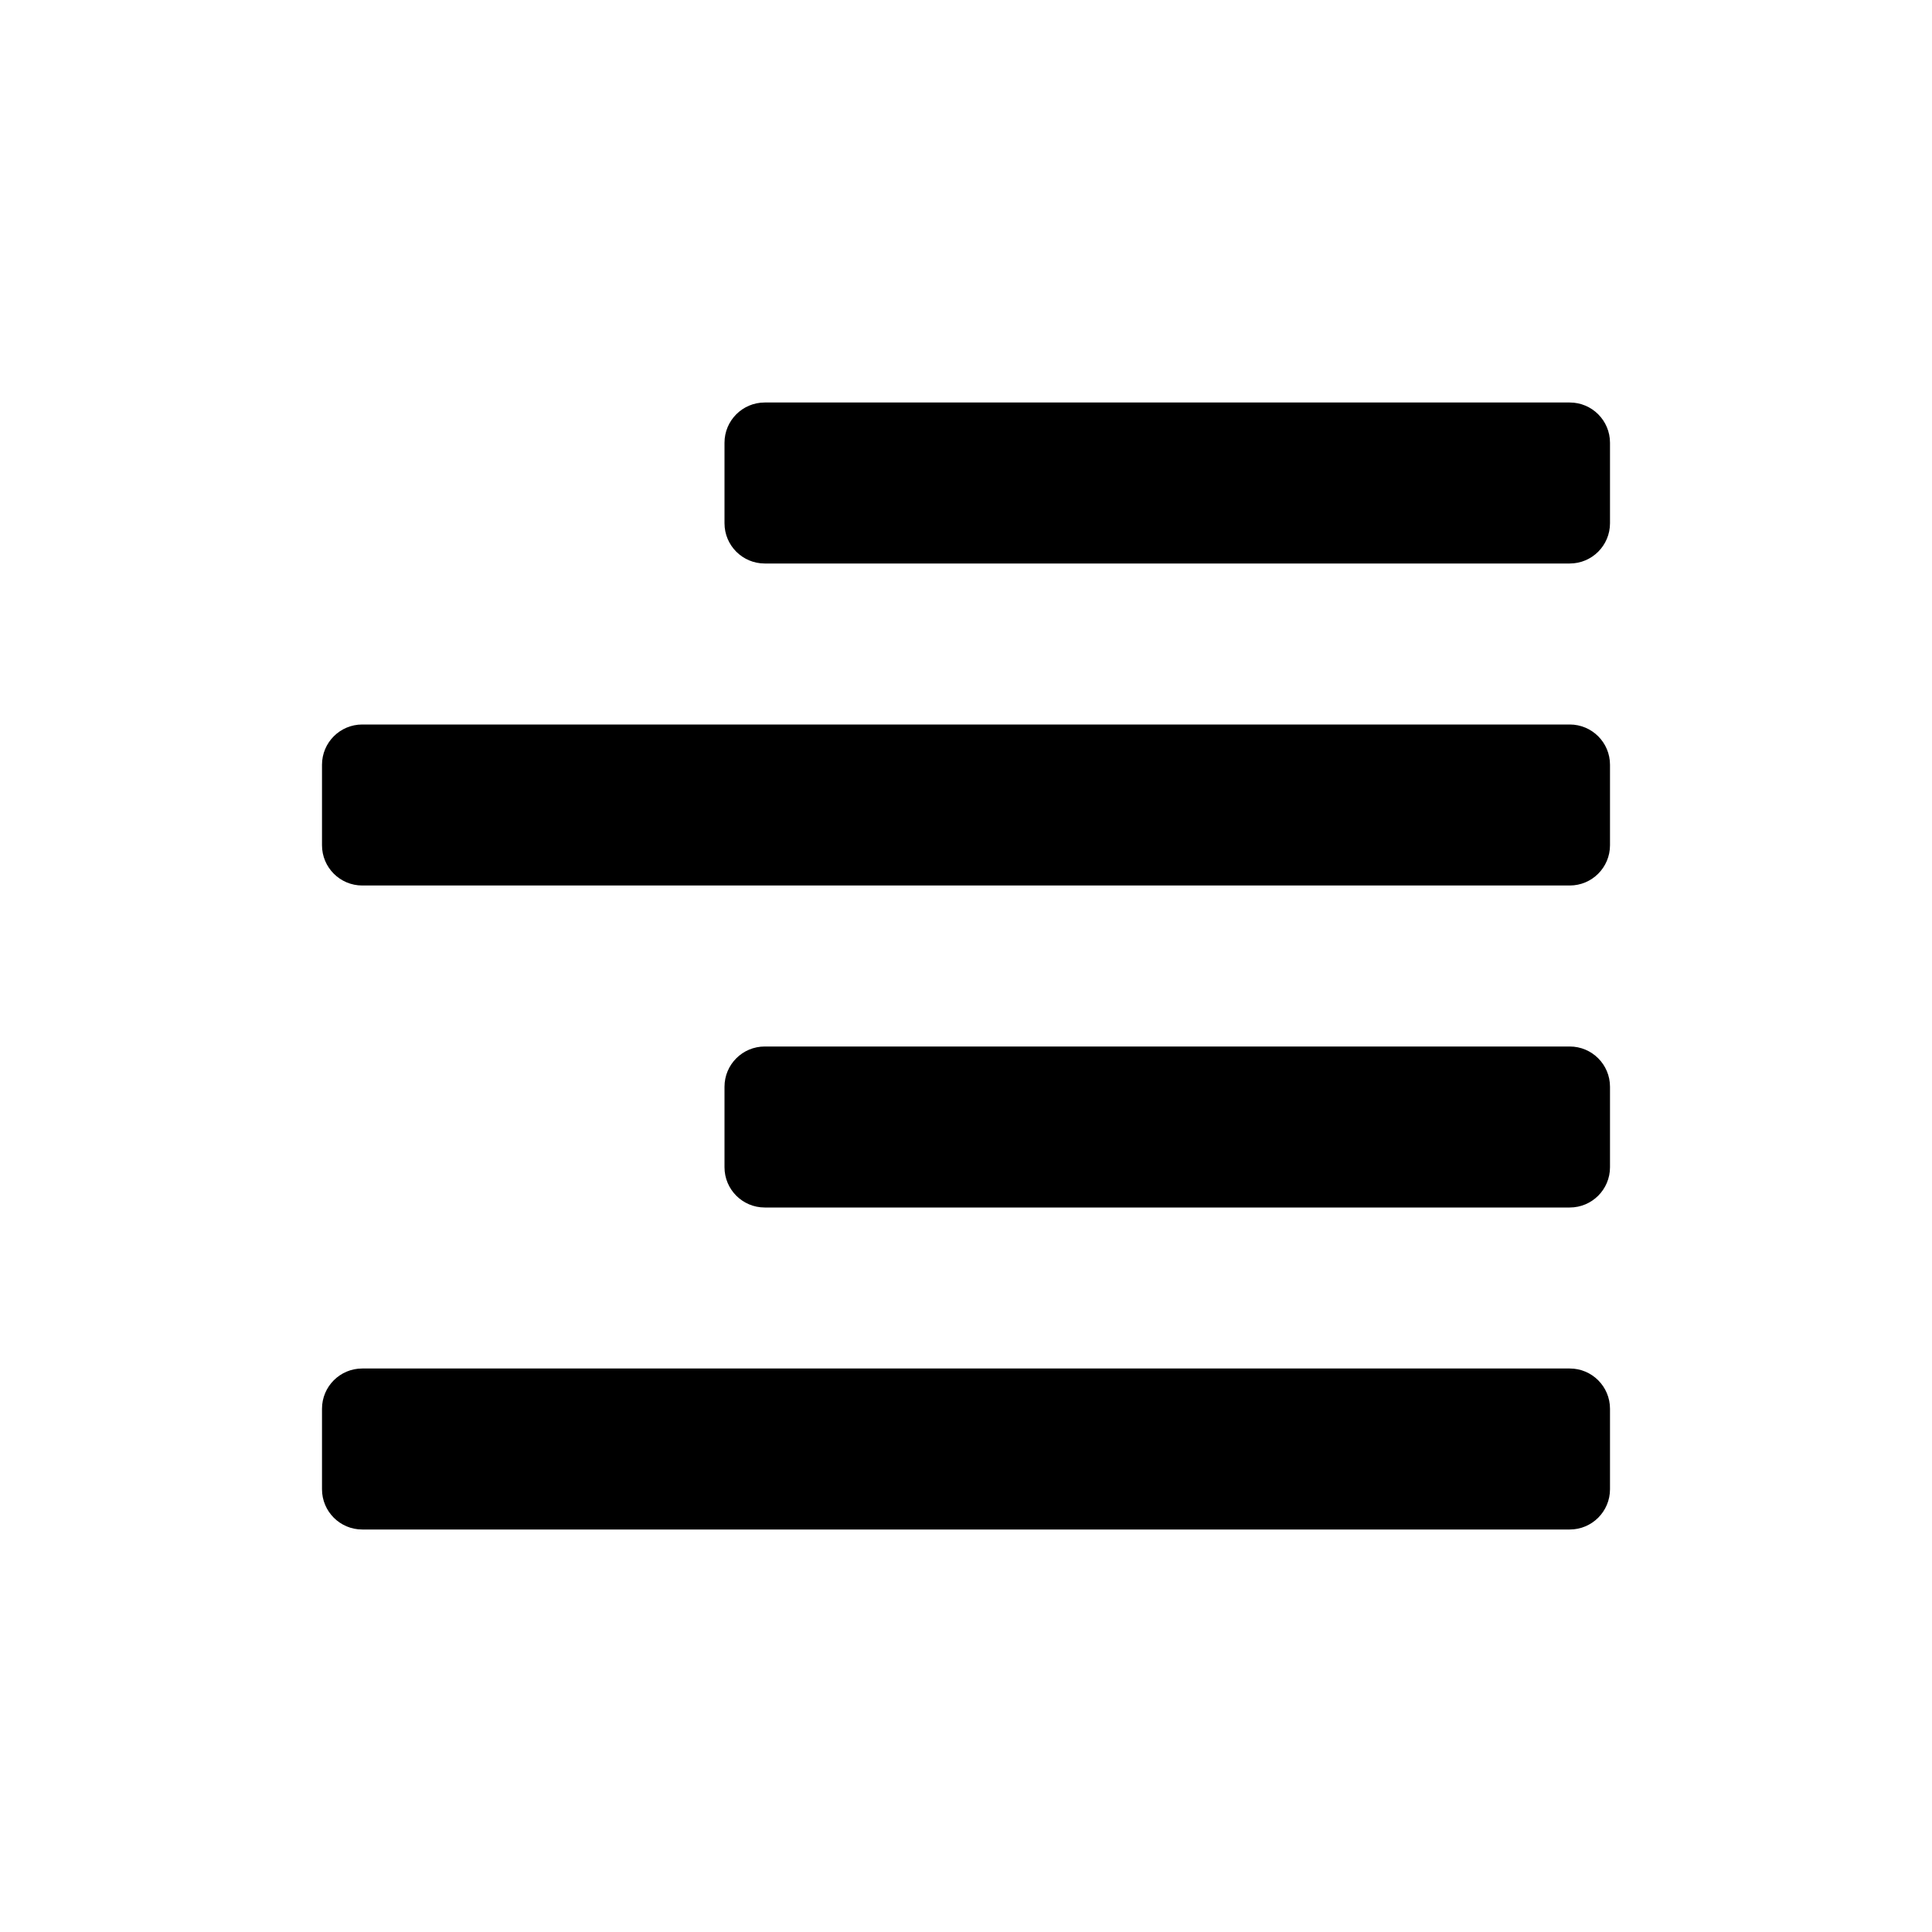
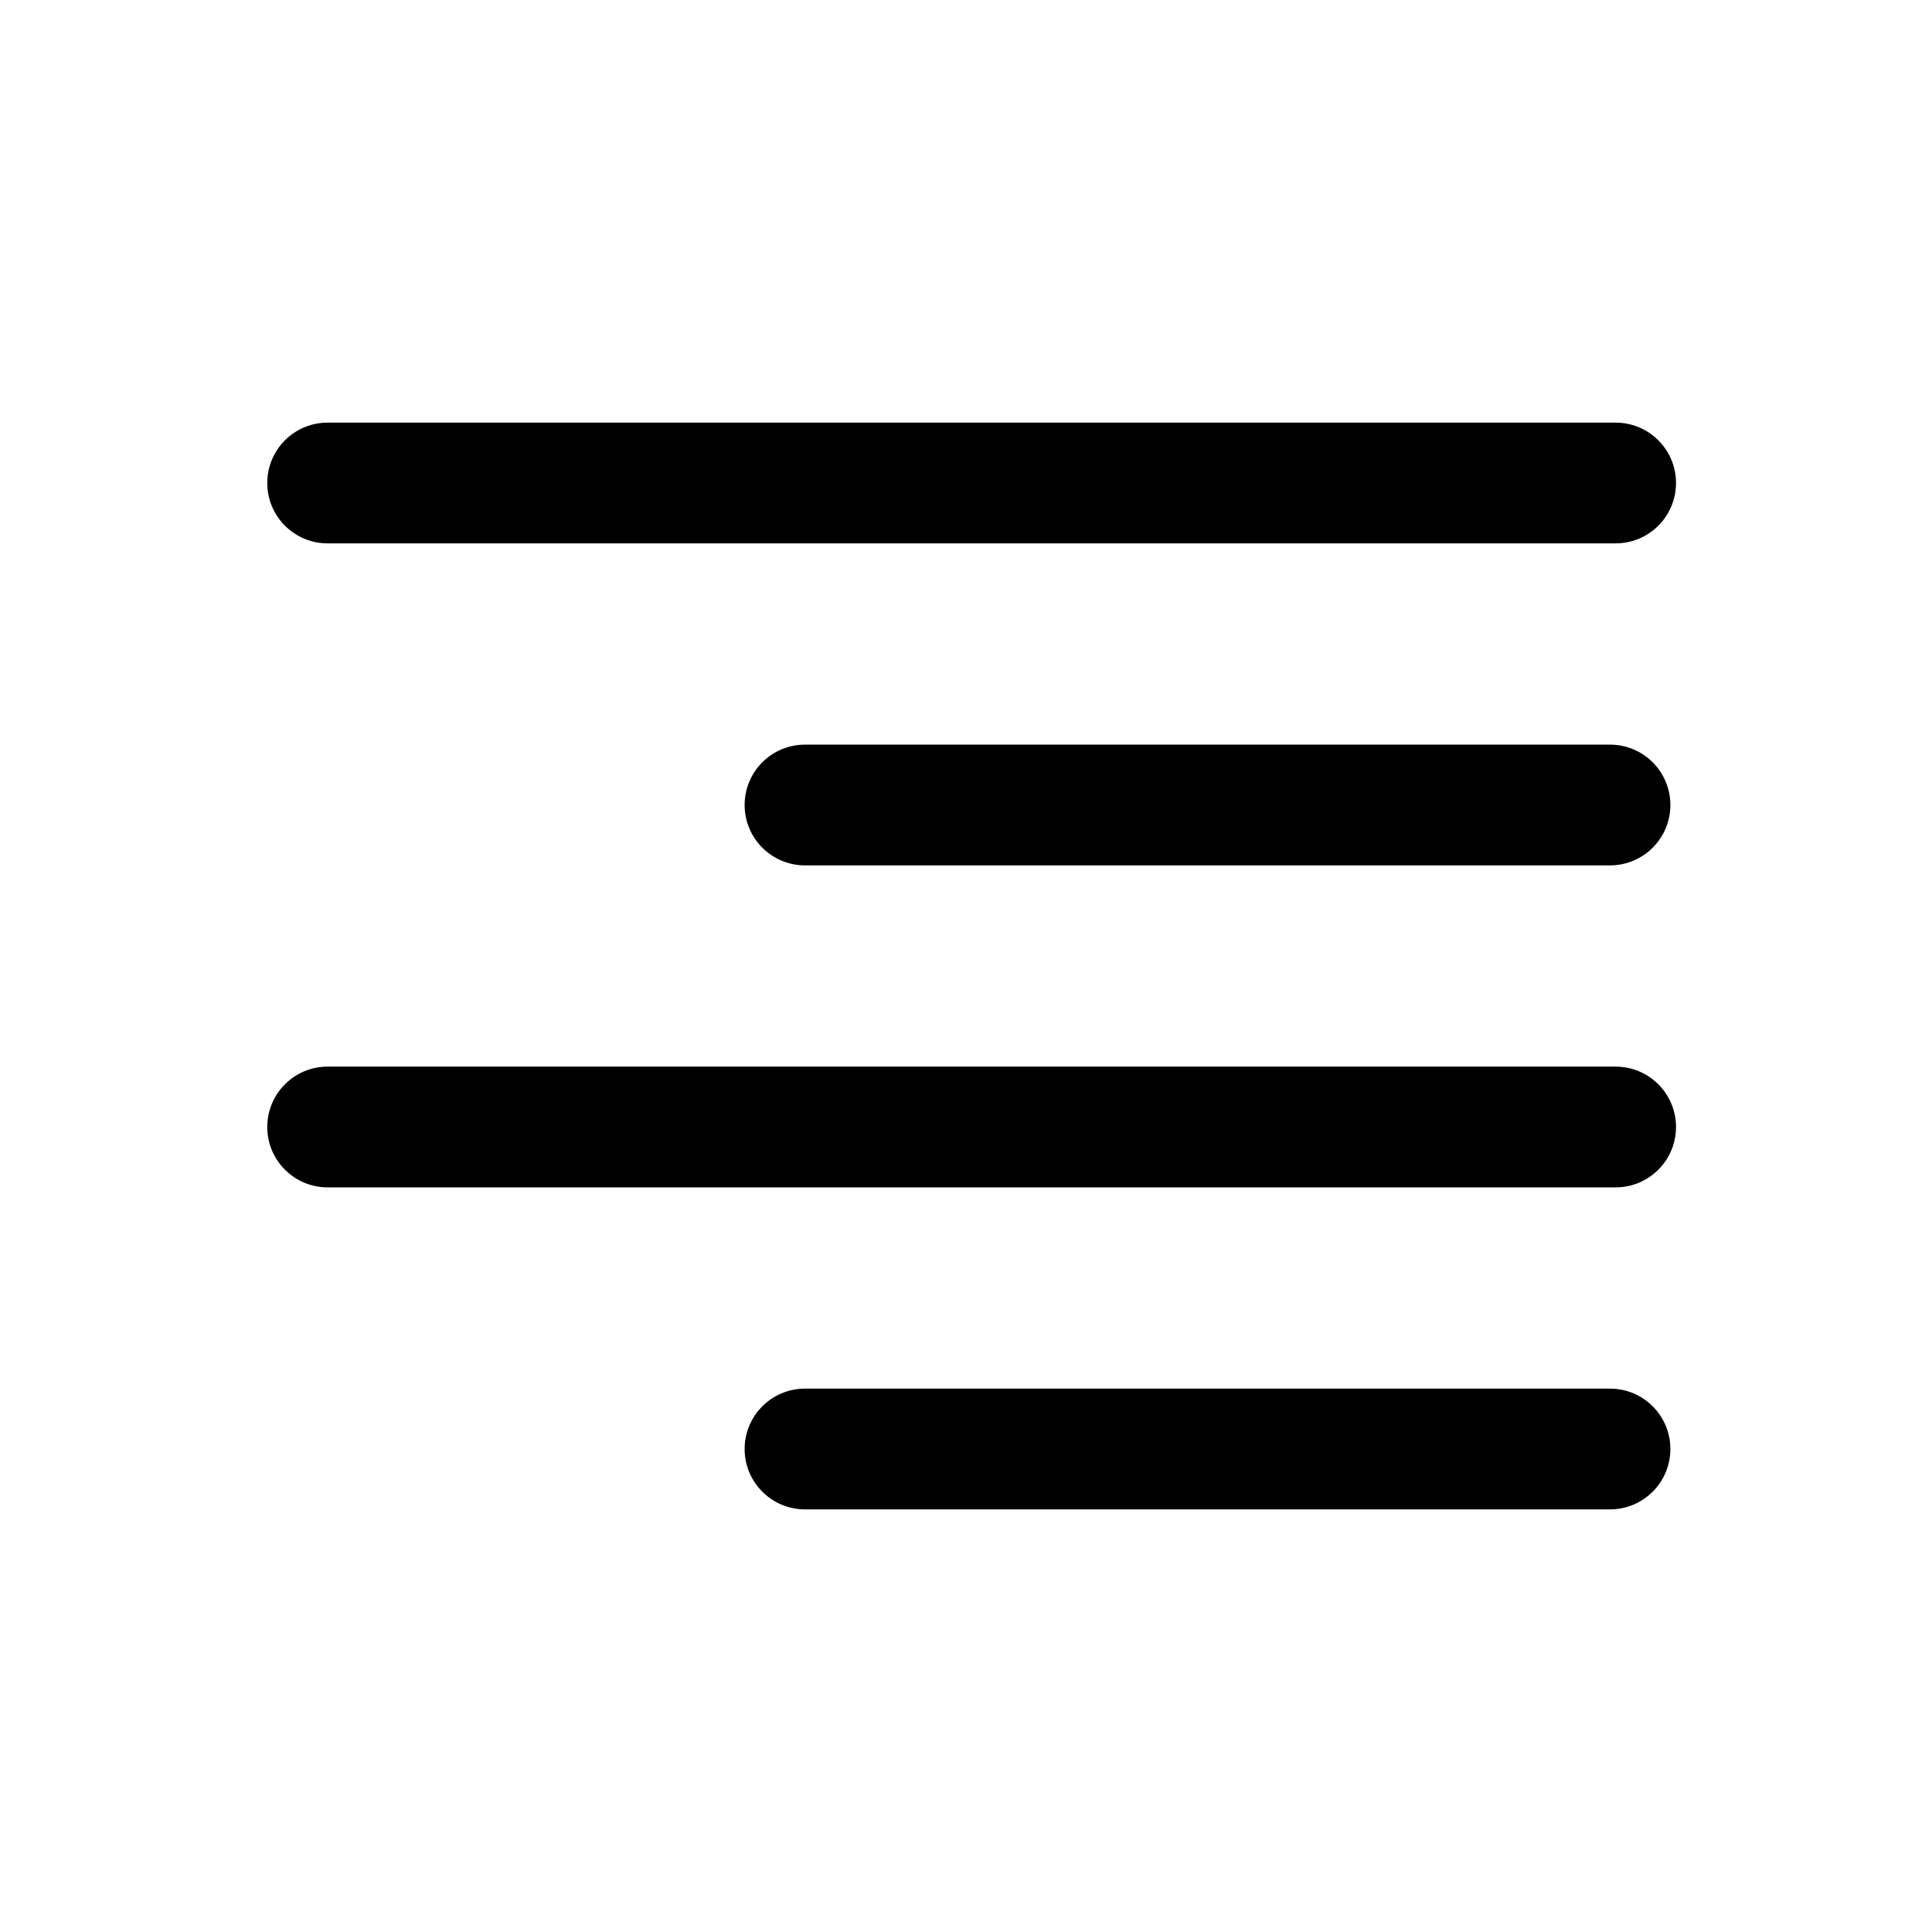
- <svg xmlns="http://www.w3.org/2000/svg" id="Layer_1" data-name="Layer 1" viewBox="0 0 24 24">
-   <rect x="9" y="5" width="11" height="2" rx="0.5" />
-   <rect x="4" y="9" width="16" height="2" rx="0.5" />
-   <rect x="9" y="13" width="11" height="2" rx="0.5" />
-   <rect x="4" y="17" width="16" height="2" rx="0.5" />
+ <svg xmlns="http://www.w3.org/2000/svg" viewBox="0 0 24 24">
+   <g id="align-right">
+     <path d="M20,10.75H10a.75.75,0,0,1,0-1.5H20a.75.75,0,0,1,0,1.5Z" />
+     <path d="M20.07,6.75h-16a.75.75,0,0,1,0-1.5h16a.75.75,0,0,1,0,1.5Z" />
+     <path d="M20.07,14.75h-16a.75.75,0,0,1,0-1.5h16a.75.75,0,0,1,0,1.5Z" />
+     <path d="M20,18.75H10a.75.75,0,0,1,0-1.5H20a.75.75,0,0,1,0,1.5Z" />
+   </g>
</svg>
